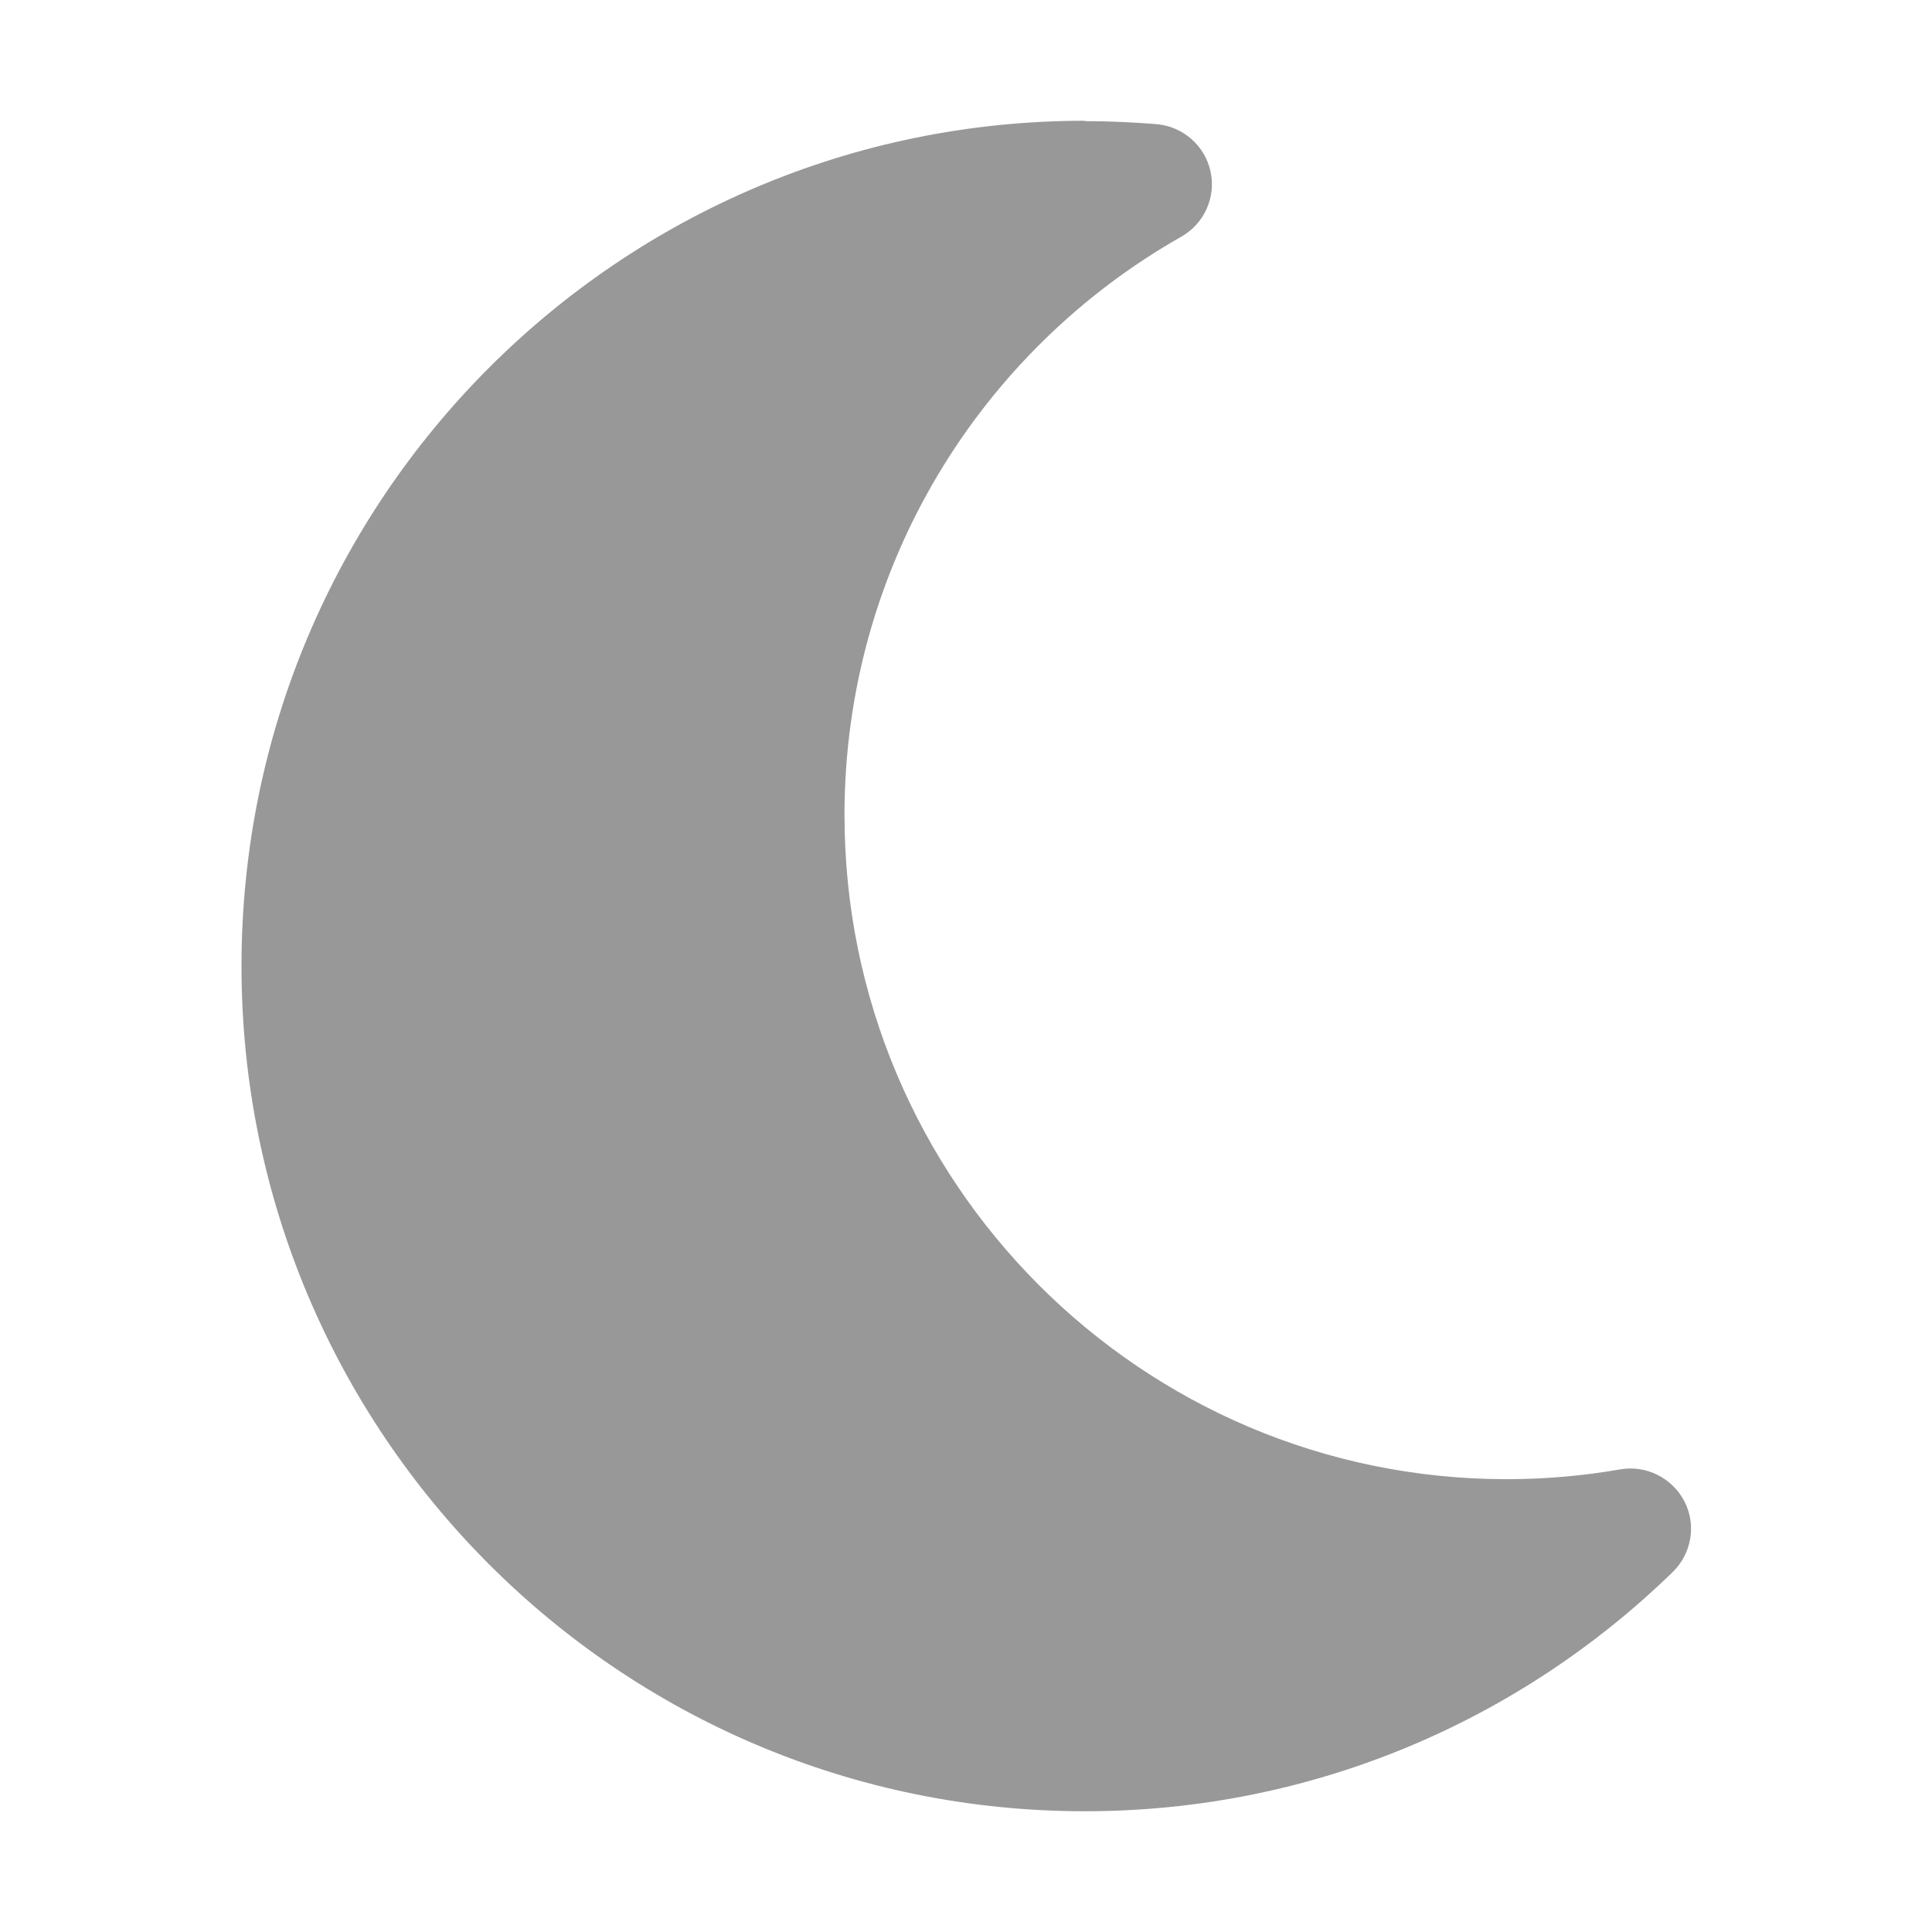
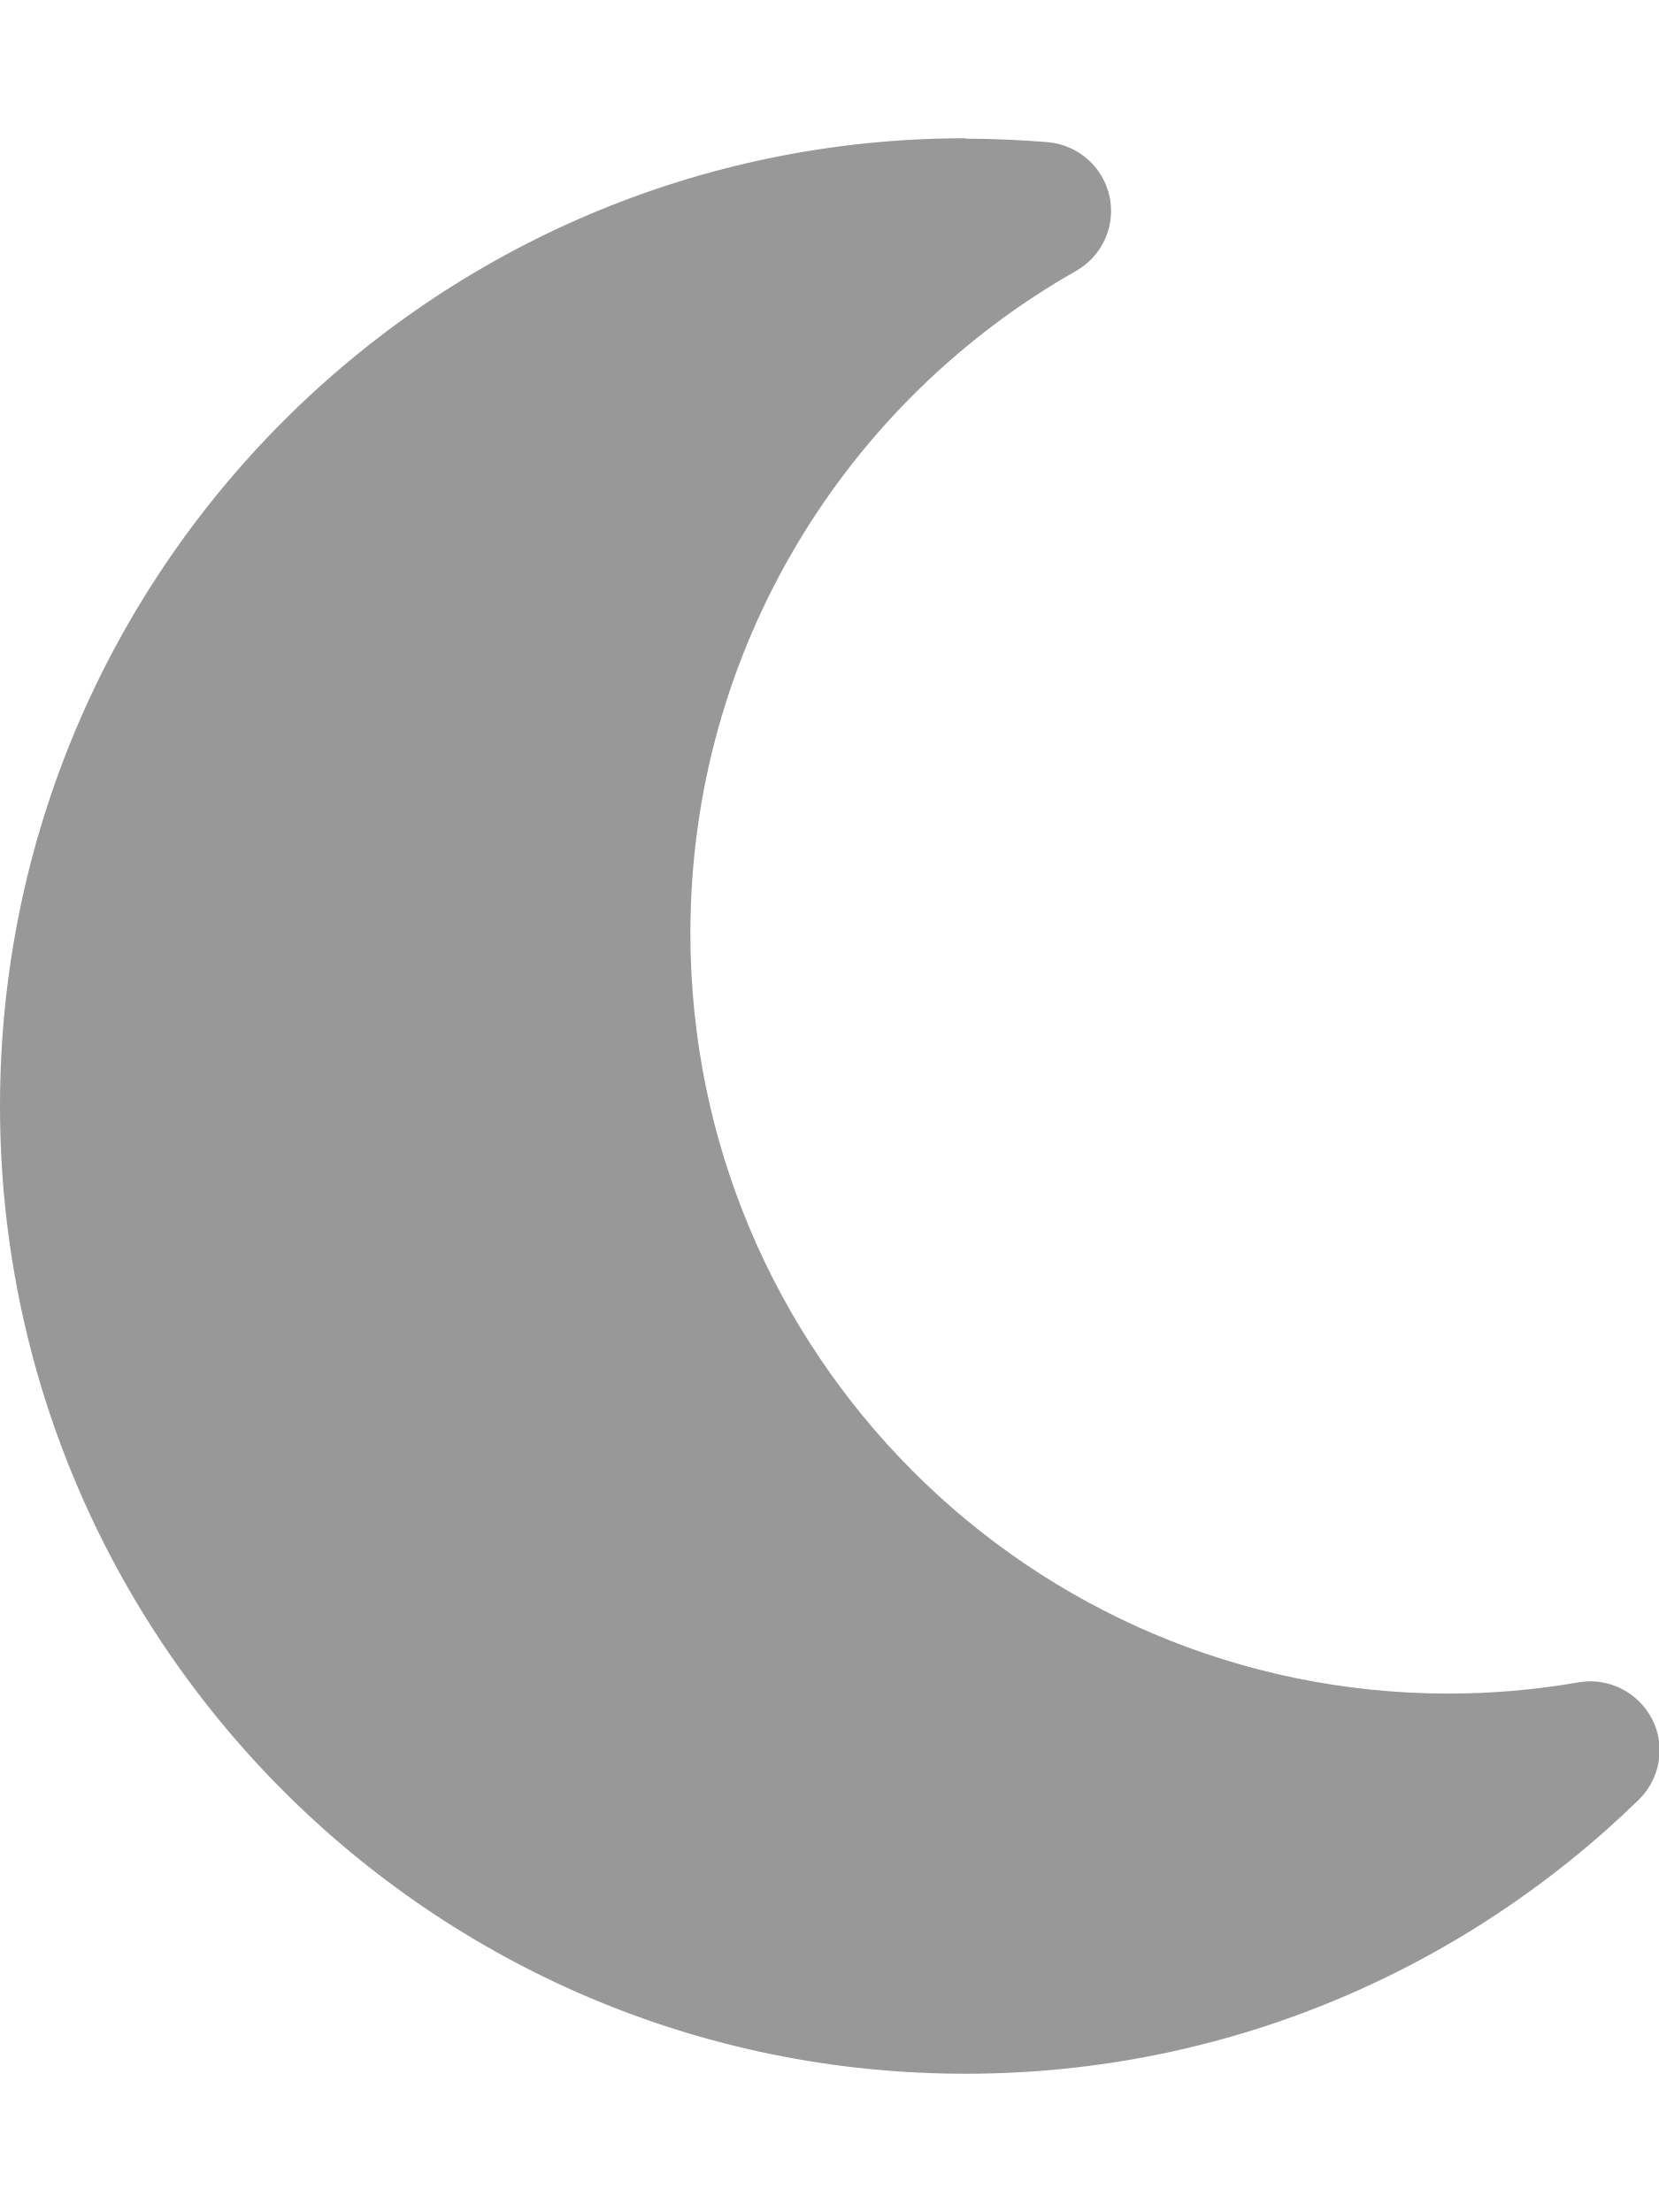
- <svg xmlns="http://www.w3.org/2000/svg" viewBox="0 0 384 512" width="22" height="22">
+ <svg xmlns="http://www.w3.org/2000/svg" viewBox="0 0 384 512">
  <path d="M223.5 32C100 32 0 132.3 0 256S100 480 223.5 480c60.6 0 115.5-24.2 155.8-63.4c5-4.9 6.3-12.5 3.1-18.7s-10.1-9.7-17-8.5c-9.8 1.7-19.8 2.6-30.1 2.6c-96.9 0-175.5-78.8-175.5-176c0-65.8 36-123.1 89.3-153.3c6.1-3.5 9.2-10.5 7.7-17.3s-7.3-11.9-14.3-12.5c-6.3-.5-12.6-.8-19-.8z" fill="#989898" />
</svg>
